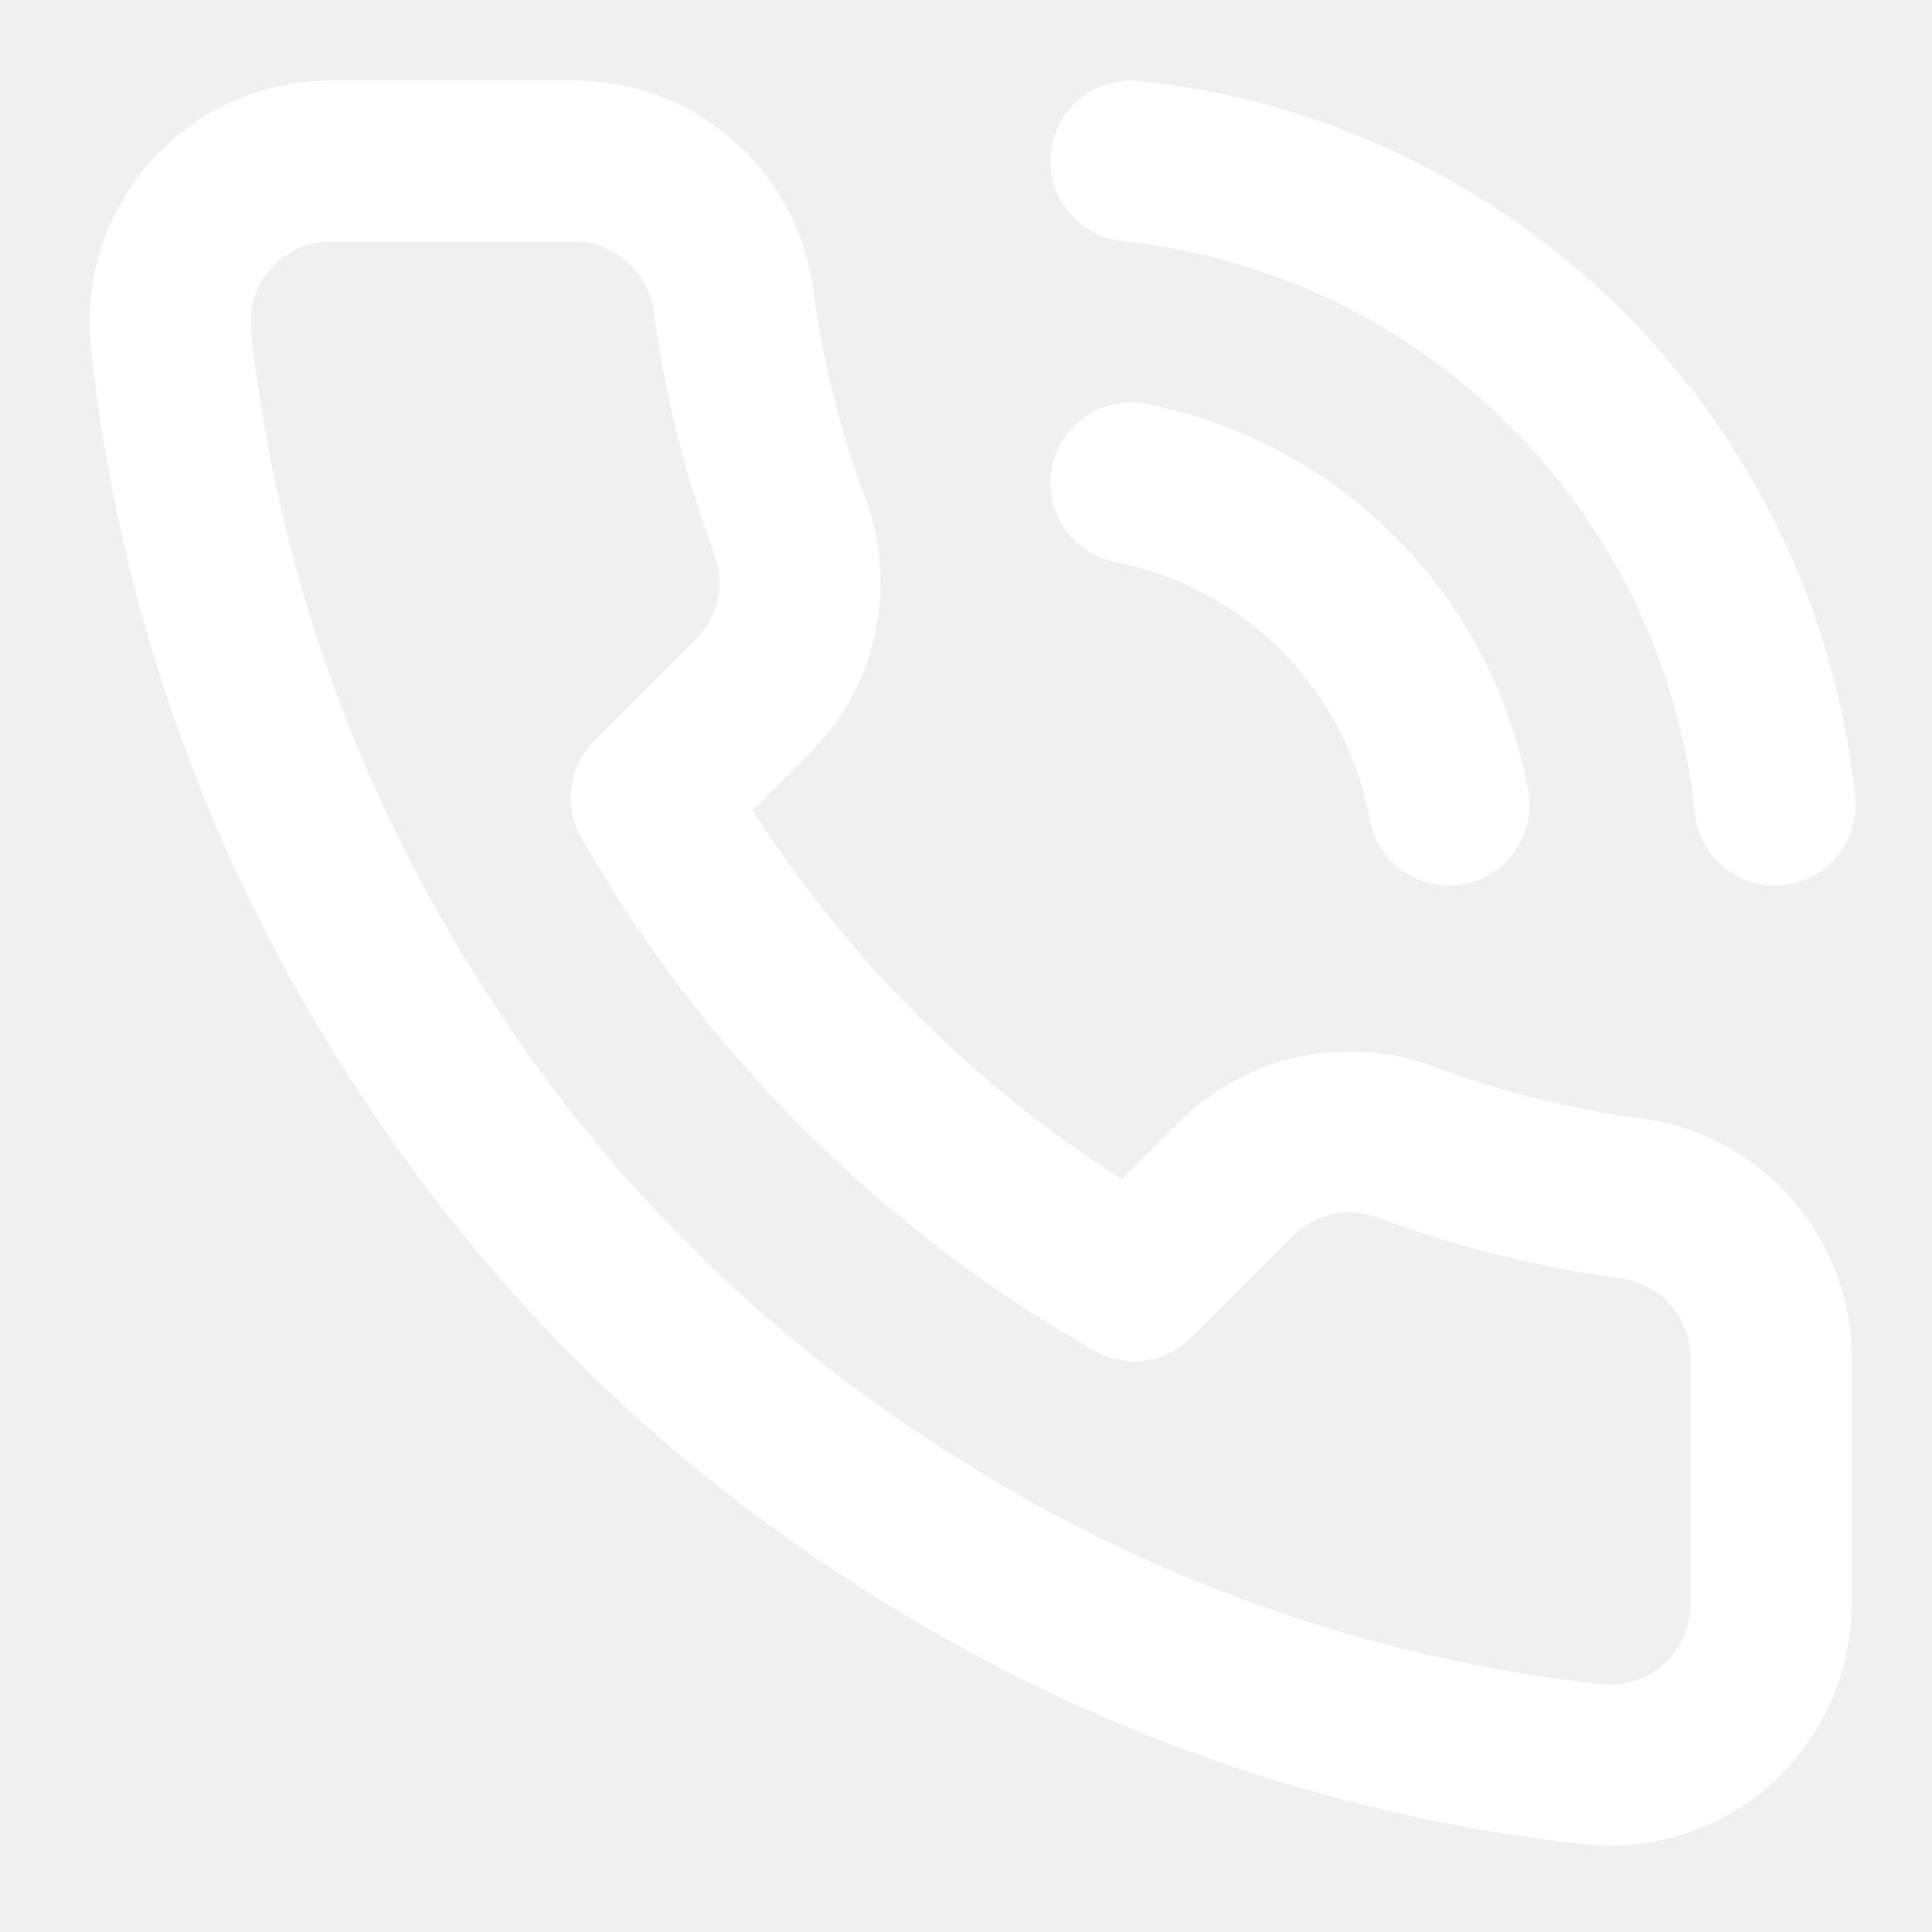
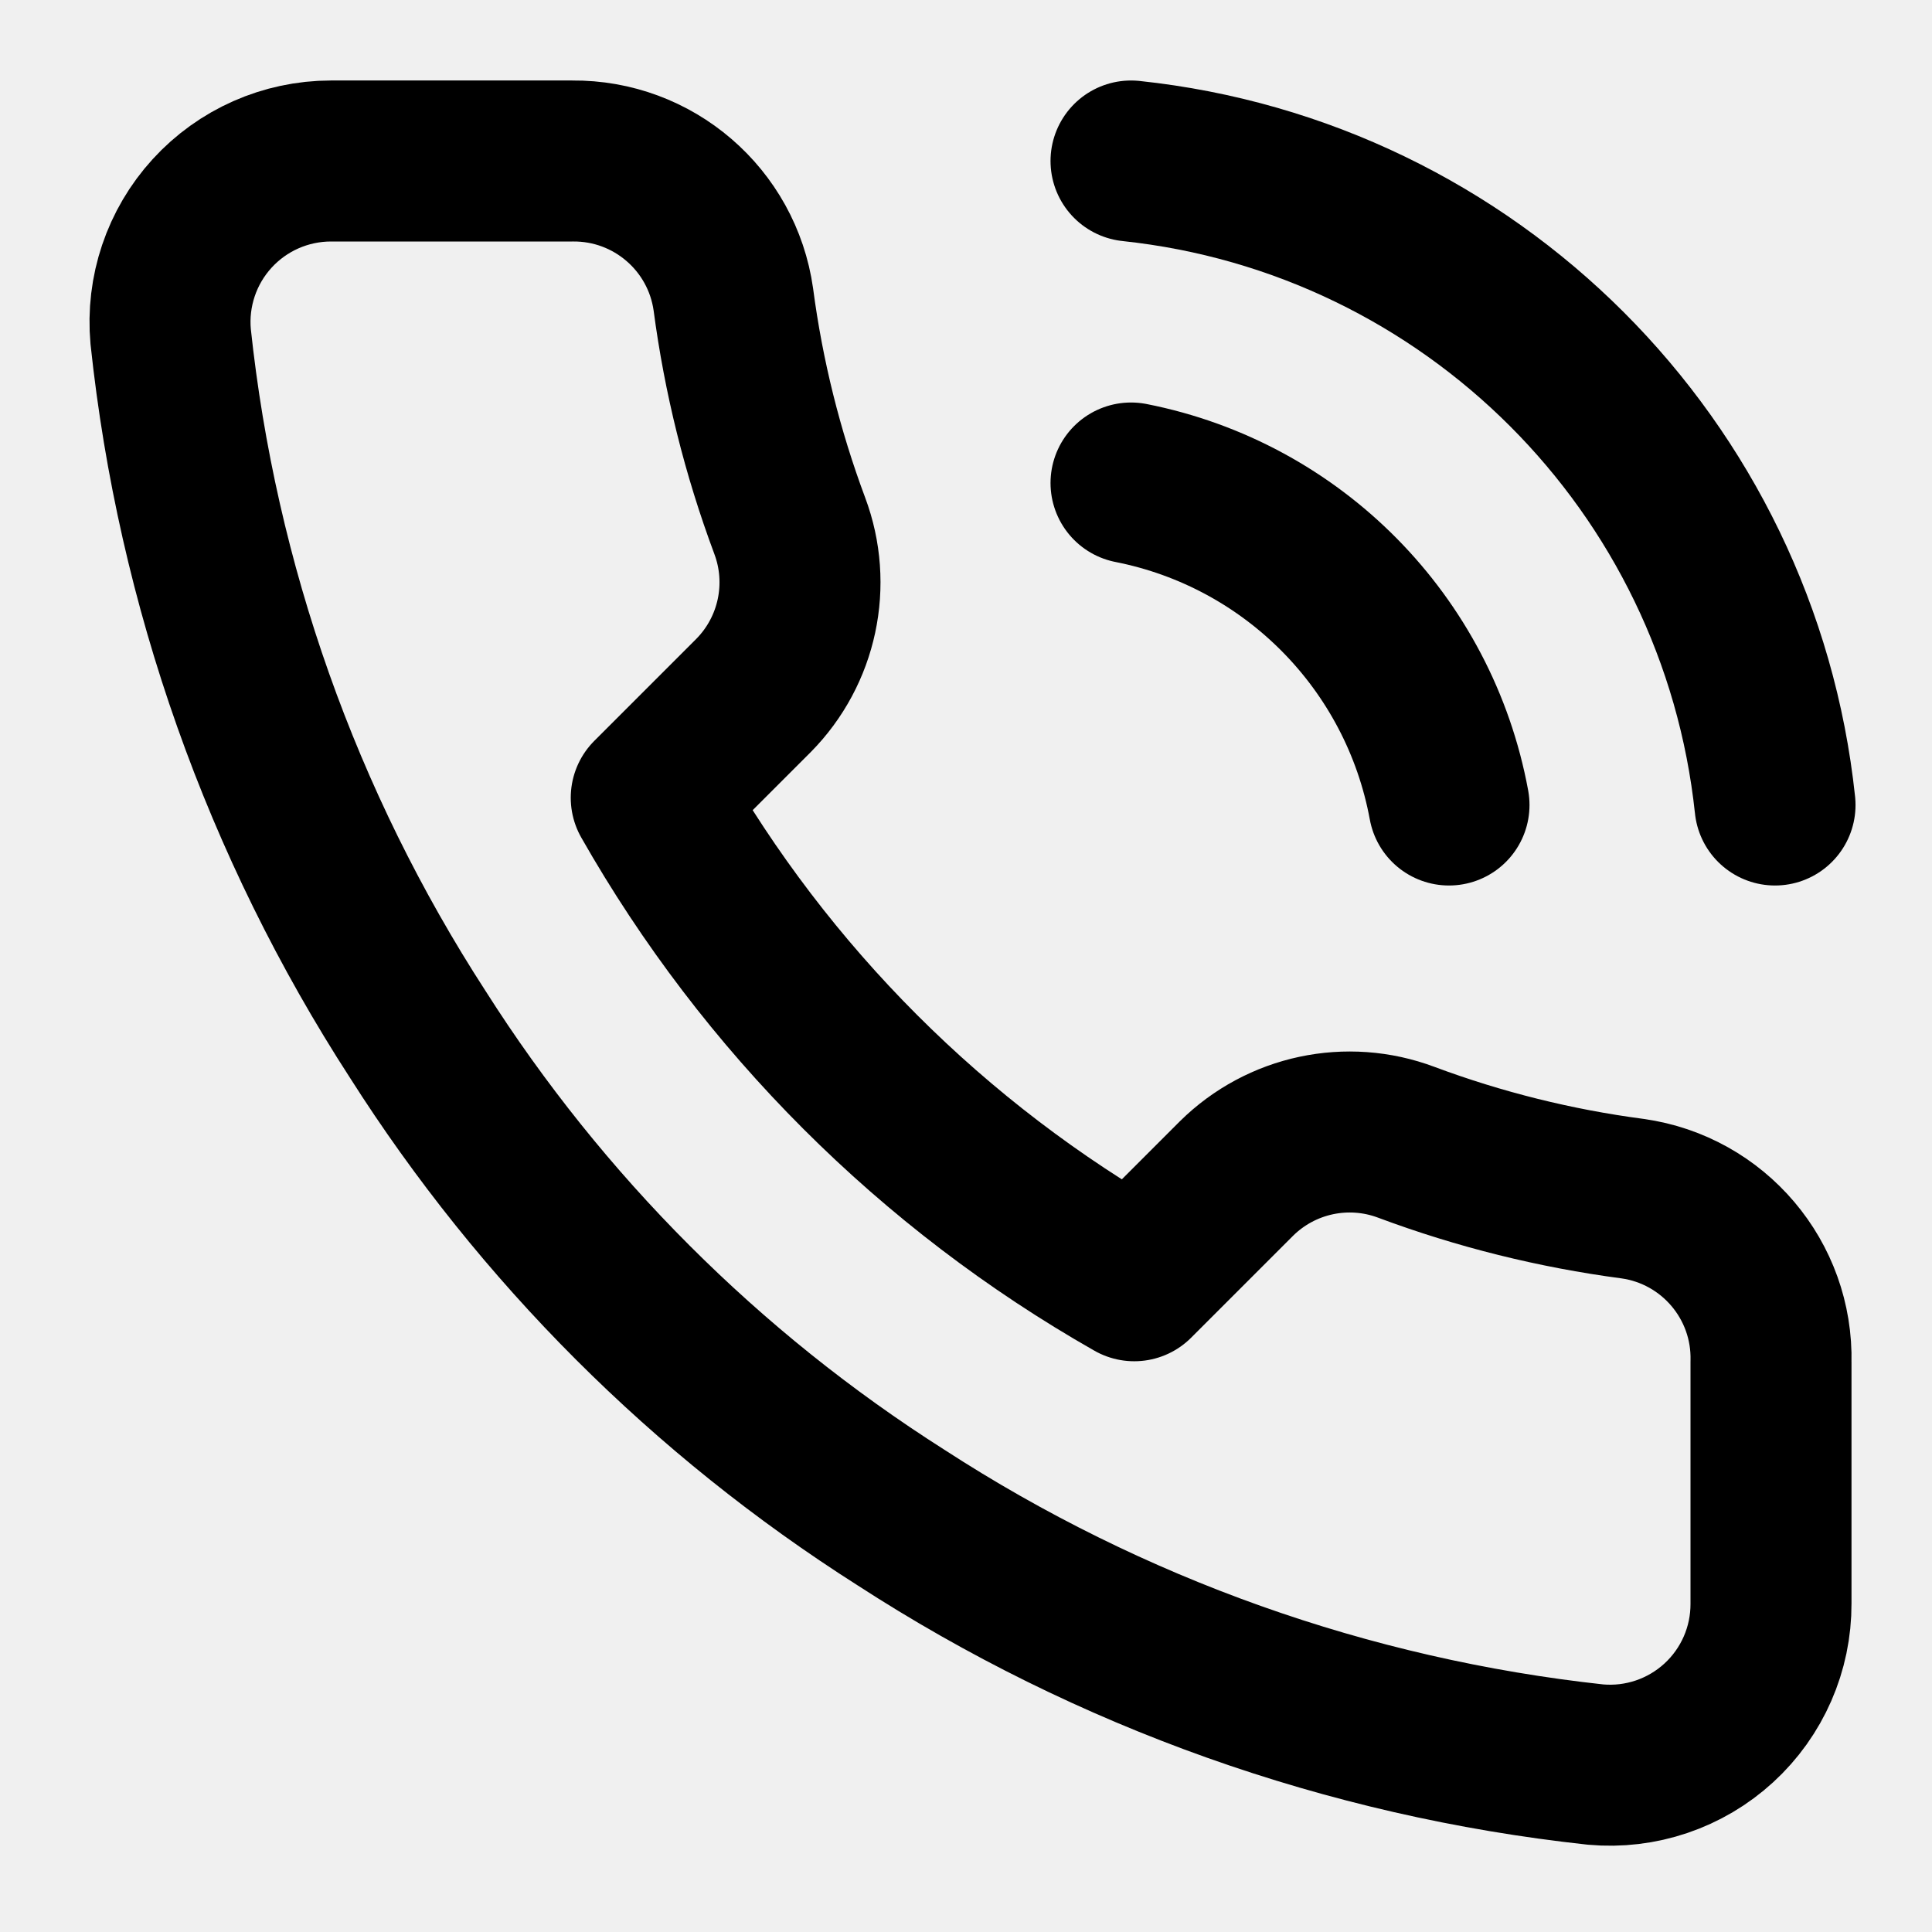
- <svg xmlns="http://www.w3.org/2000/svg" width="24" height="24" viewBox="0 0 24 24" fill="none" stroke="#ffffff" stroke-width="2" stroke-linecap="round" stroke-linejoin="round" aria-hidden="true">
+ <svg xmlns="http://www.w3.org/2000/svg" width="24" height="24" viewBox="0 0 24 24" fill="none" stroke="#000000" stroke-width="2" stroke-linecap="round" stroke-linejoin="round" aria-hidden="true">
  <path d="M22 16.92v3a2 2 0 0 1-2.18 2 19.79 19.79 0 0 1-8.63-3.07 19.5 19.5 0 0 1-6-6 19.79 19.79 0 0 1-3.07-8.67A2 2 0 0 1 4.11 2h3a2 2 0 0 1 2 1.72 12.84 12.84 0 0 0 .7 2.81 2 2 0 0 1-.45 2.11L8.09 9.91a16 16 0 0 0 6 6l1.27-1.27a2 2 0 0 1 2.11-.45 12.84 12.84 0 0 0 2.81.7A2 2 0 0 1 22 16.92z" />
  <path d="M14.05 2a9 9 0 0 1 8 8" />
  <path d="M14.05 6A5 5 0 0 1 18 10" />
</svg>
